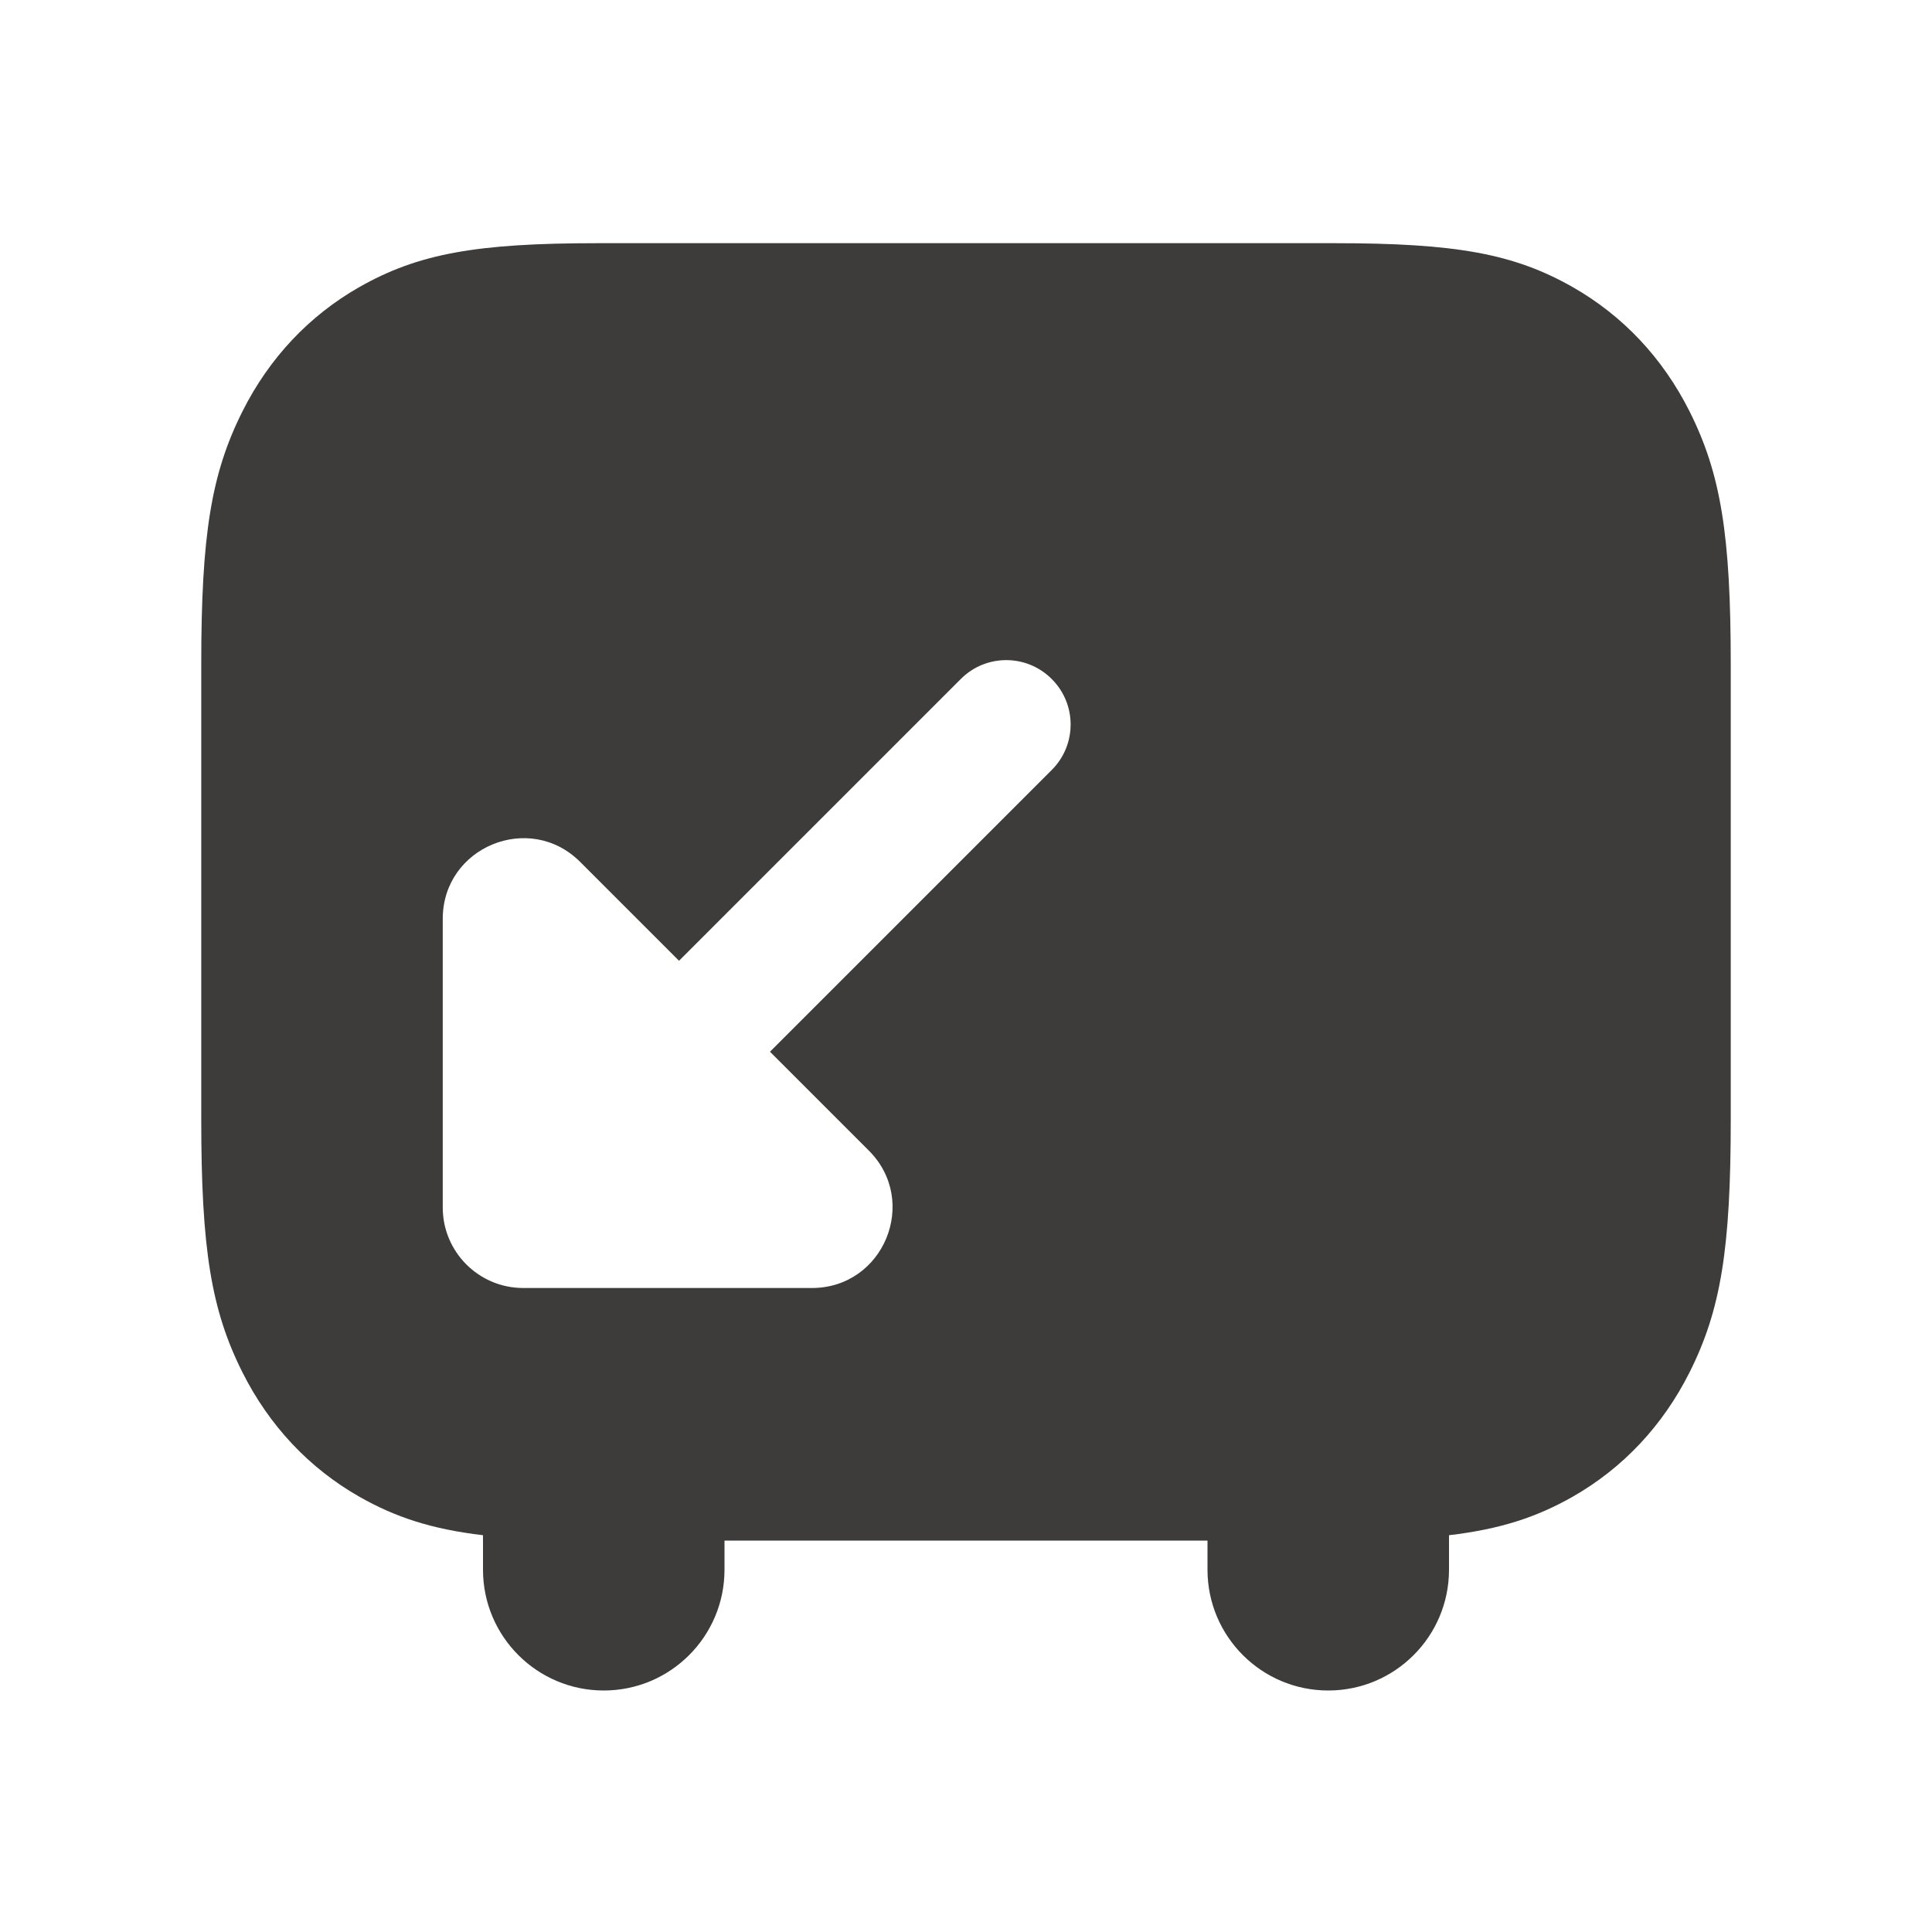
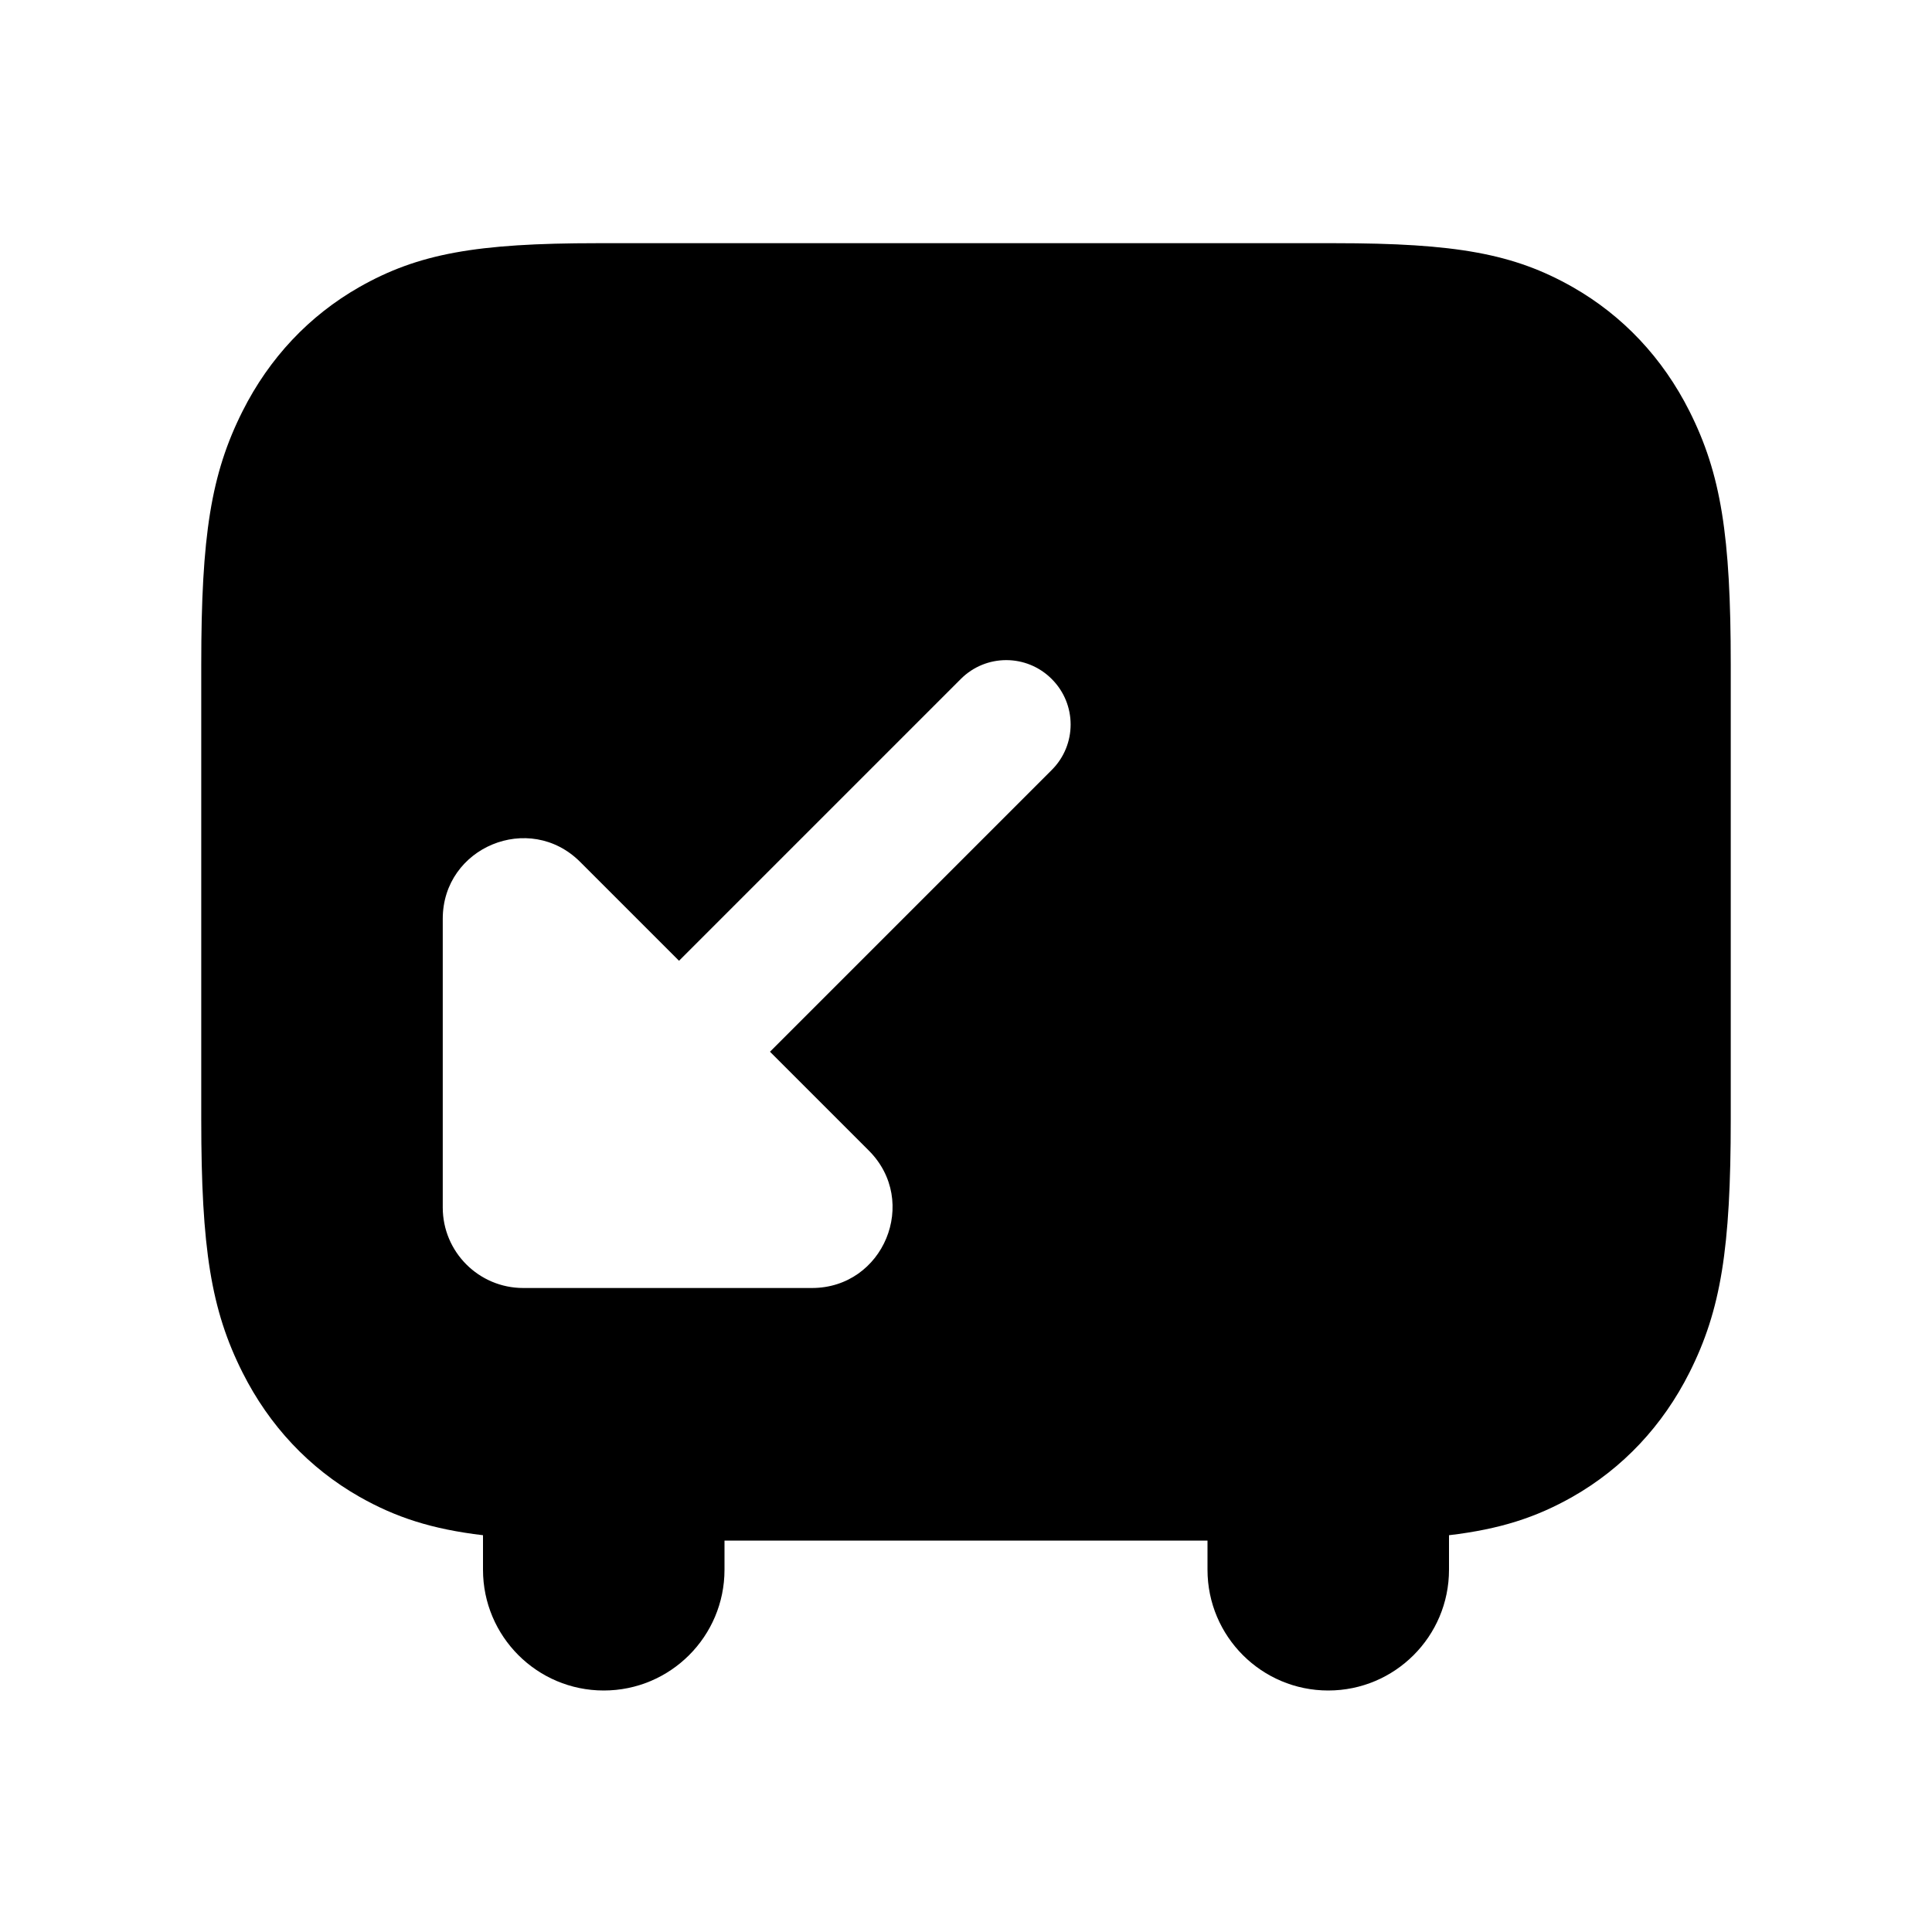
<svg xmlns="http://www.w3.org/2000/svg" width="24" height="24" viewBox="0 0 24 24" fill="none">
  <g id="24_icon-fill/safe-income">
-     <path id="Vector" d="M16.579 3.021C18.085 3.021 18.805 3.151 19.536 3.566C20.159 3.921 20.654 4.446 20.987 5.108C21.378 5.886 21.5 6.651 21.5 8.252V13.907C21.5 15.508 21.378 16.273 20.987 17.05C20.654 17.712 20.159 18.238 19.536 18.593C19.083 18.85 18.634 18.996 18 19.071V19.5C18 20.328 17.328 21 16.5 21C15.672 21 15 20.328 15 19.5V19.138H9V19.5C9 20.328 8.328 21 7.5 21C6.672 21 6 20.328 6 19.5V19.071C5.366 18.996 4.917 18.85 4.464 18.593C3.841 18.238 3.346 17.712 3.013 17.05C2.622 16.273 2.5 15.508 2.5 13.907V8.252C2.5 6.651 2.622 5.886 3.013 5.108C3.346 4.446 3.841 3.921 4.464 3.566C5.195 3.151 5.915 3.021 7.421 3.021H16.579ZM13.065 8.435C12.753 8.122 12.247 8.122 11.935 8.435L8.435 11.935L7.207 10.707C6.577 10.077 5.5 10.523 5.5 11.414V15C5.5 15.552 5.948 16 6.5 16H10.086C10.977 16 11.423 14.923 10.793 14.293L9.565 13.065L13.065 9.565C13.378 9.253 13.378 8.747 13.065 8.435Z" fill="#3D3C3A" />
+     <path id="Vector" d="M16.579 3.021C18.085 3.021 18.805 3.151 19.536 3.566C20.159 3.921 20.654 4.446 20.987 5.108C21.378 5.886 21.5 6.651 21.5 8.252V13.907C21.5 15.508 21.378 16.273 20.987 17.05C20.654 17.712 20.159 18.238 19.536 18.593C19.083 18.85 18.634 18.996 18 19.071V19.5C18 20.328 17.328 21 16.5 21C15.672 21 15 20.328 15 19.5V19.138H9V19.5C9 20.328 8.328 21 7.5 21C6.672 21 6 20.328 6 19.5V19.071C5.366 18.996 4.917 18.85 4.464 18.593C3.841 18.238 3.346 17.712 3.013 17.05C2.622 16.273 2.5 15.508 2.5 13.907V8.252C2.5 6.651 2.622 5.886 3.013 5.108C3.346 4.446 3.841 3.921 4.464 3.566C5.195 3.151 5.915 3.021 7.421 3.021H16.579ZM13.065 8.435C12.753 8.122 12.247 8.122 11.935 8.435L8.435 11.935L7.207 10.707C6.577 10.077 5.5 10.523 5.5 11.414V15C5.5 15.552 5.948 16 6.5 16H10.086C10.977 16 11.423 14.923 10.793 14.293L9.565 13.065L13.065 9.565C13.378 9.253 13.378 8.747 13.065 8.435Z" fill="currentColor" />
  </g>
</svg>
